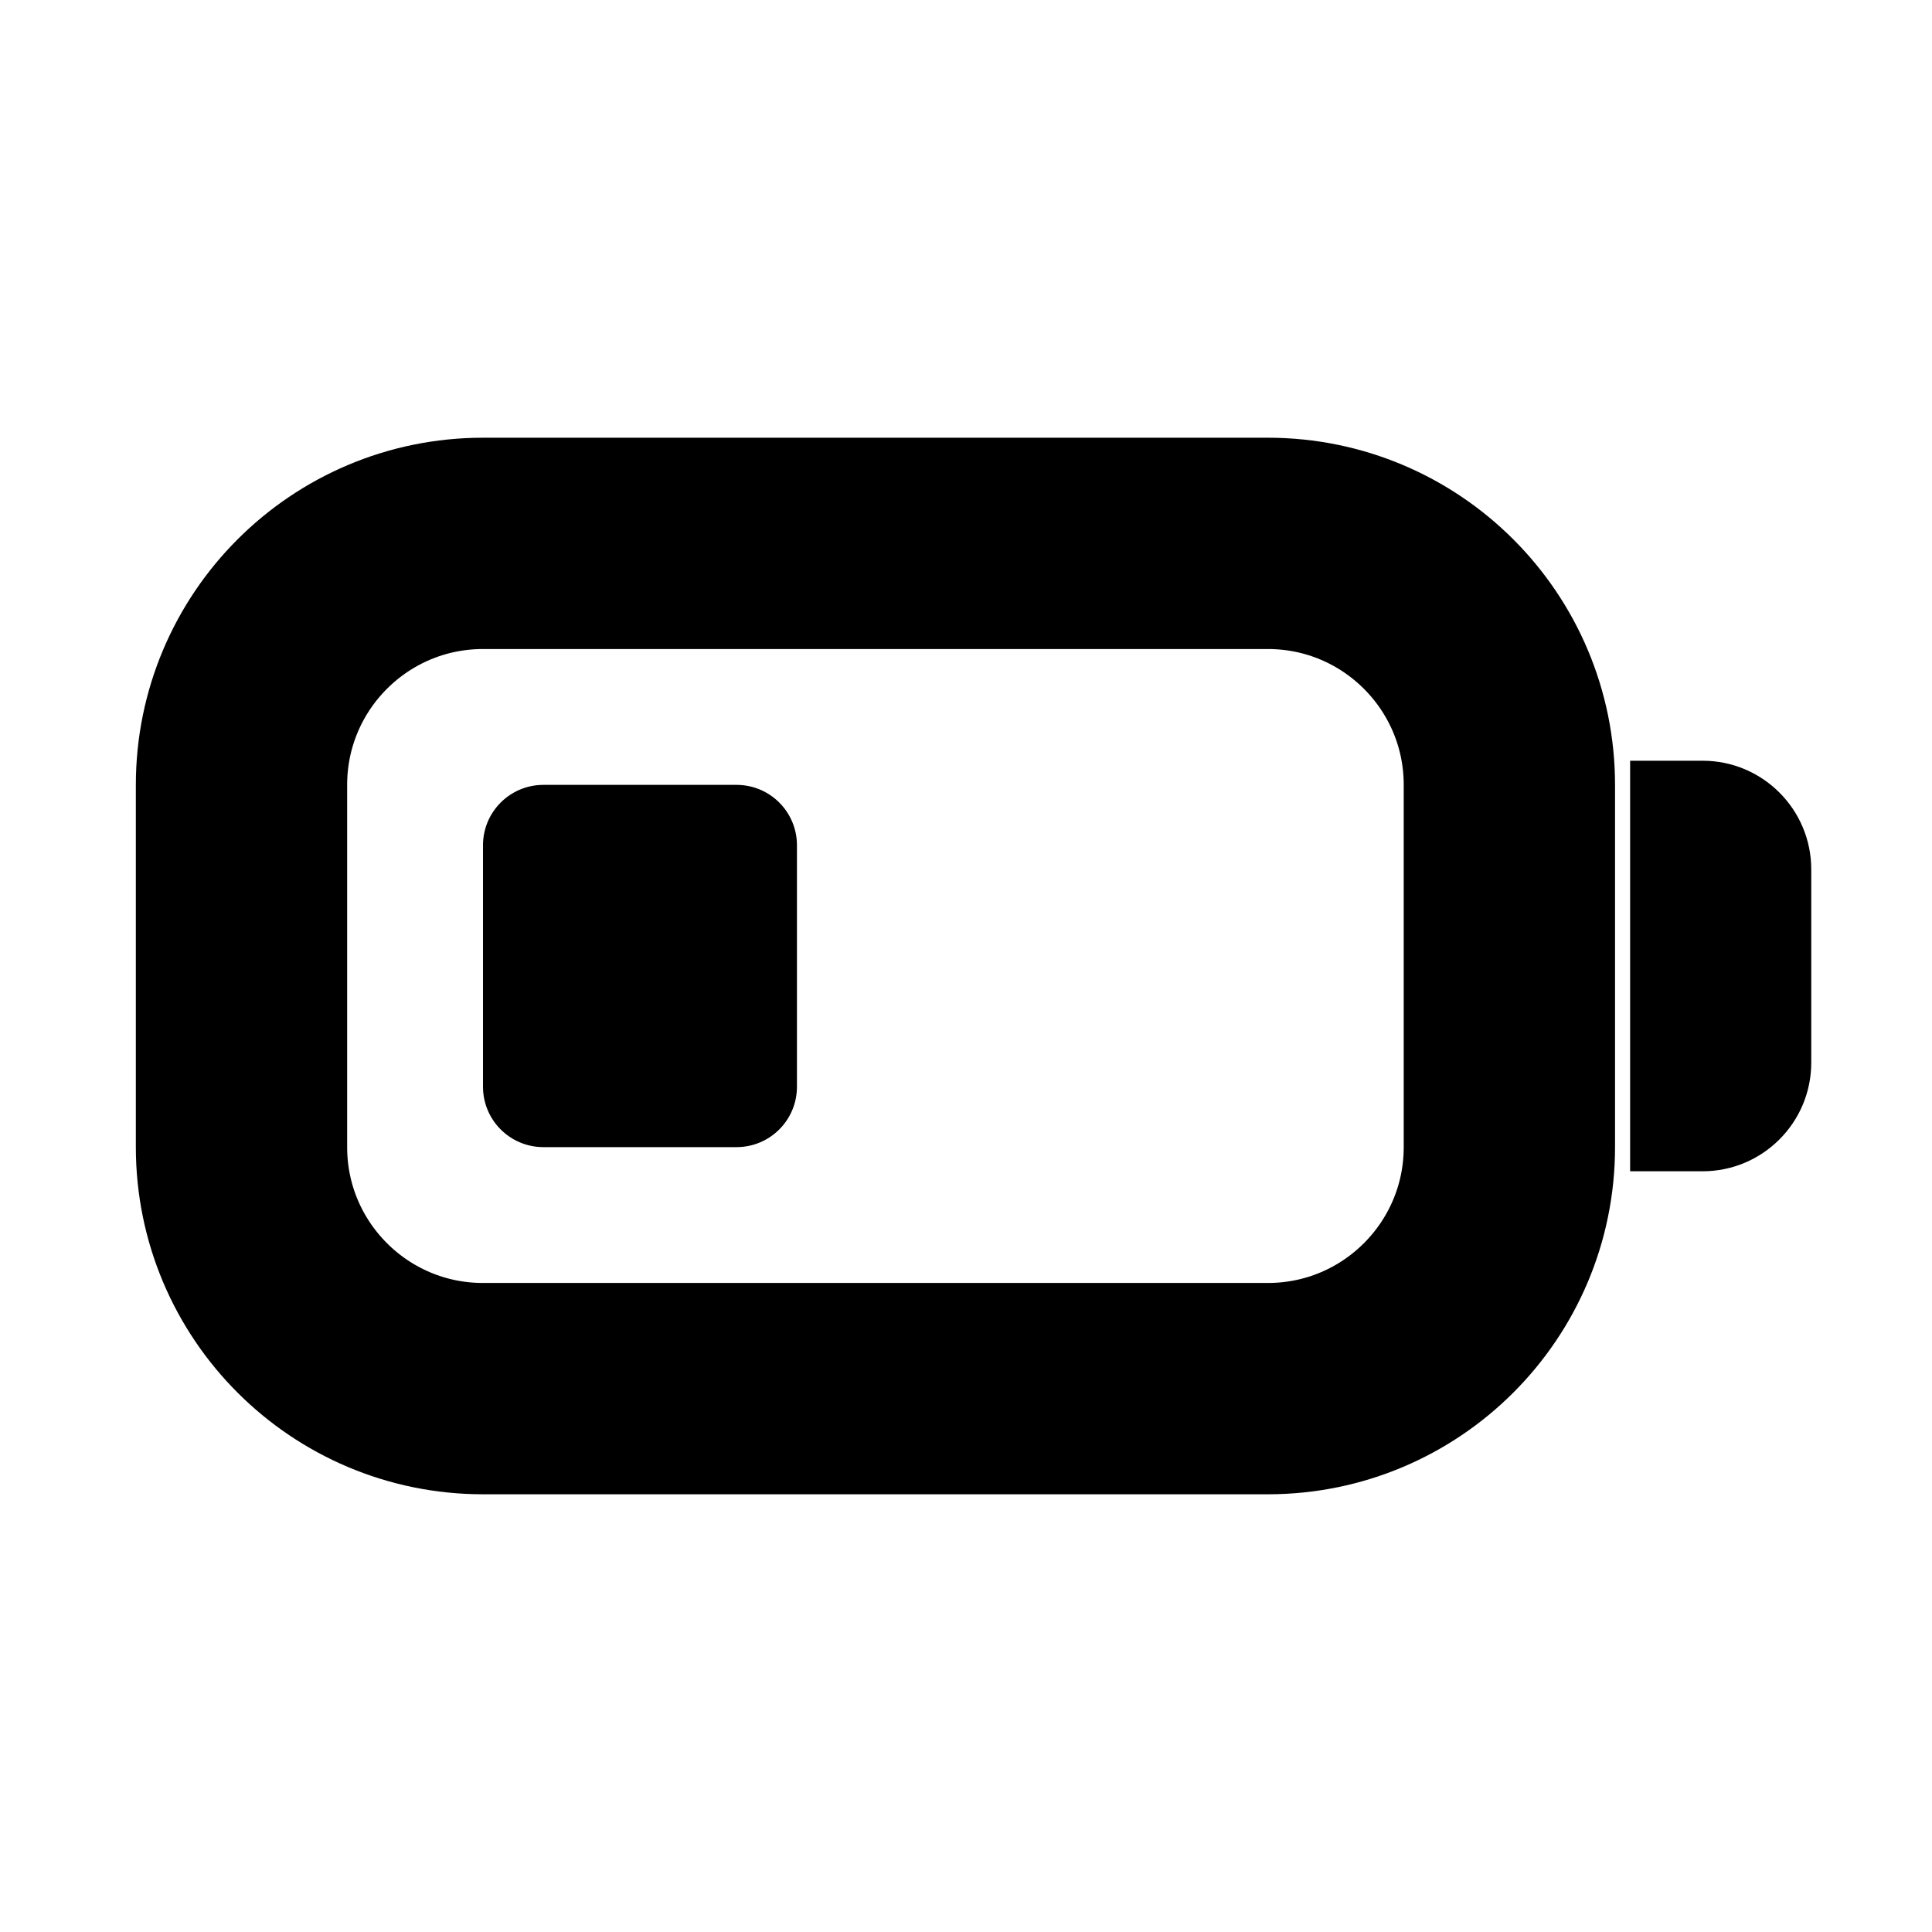
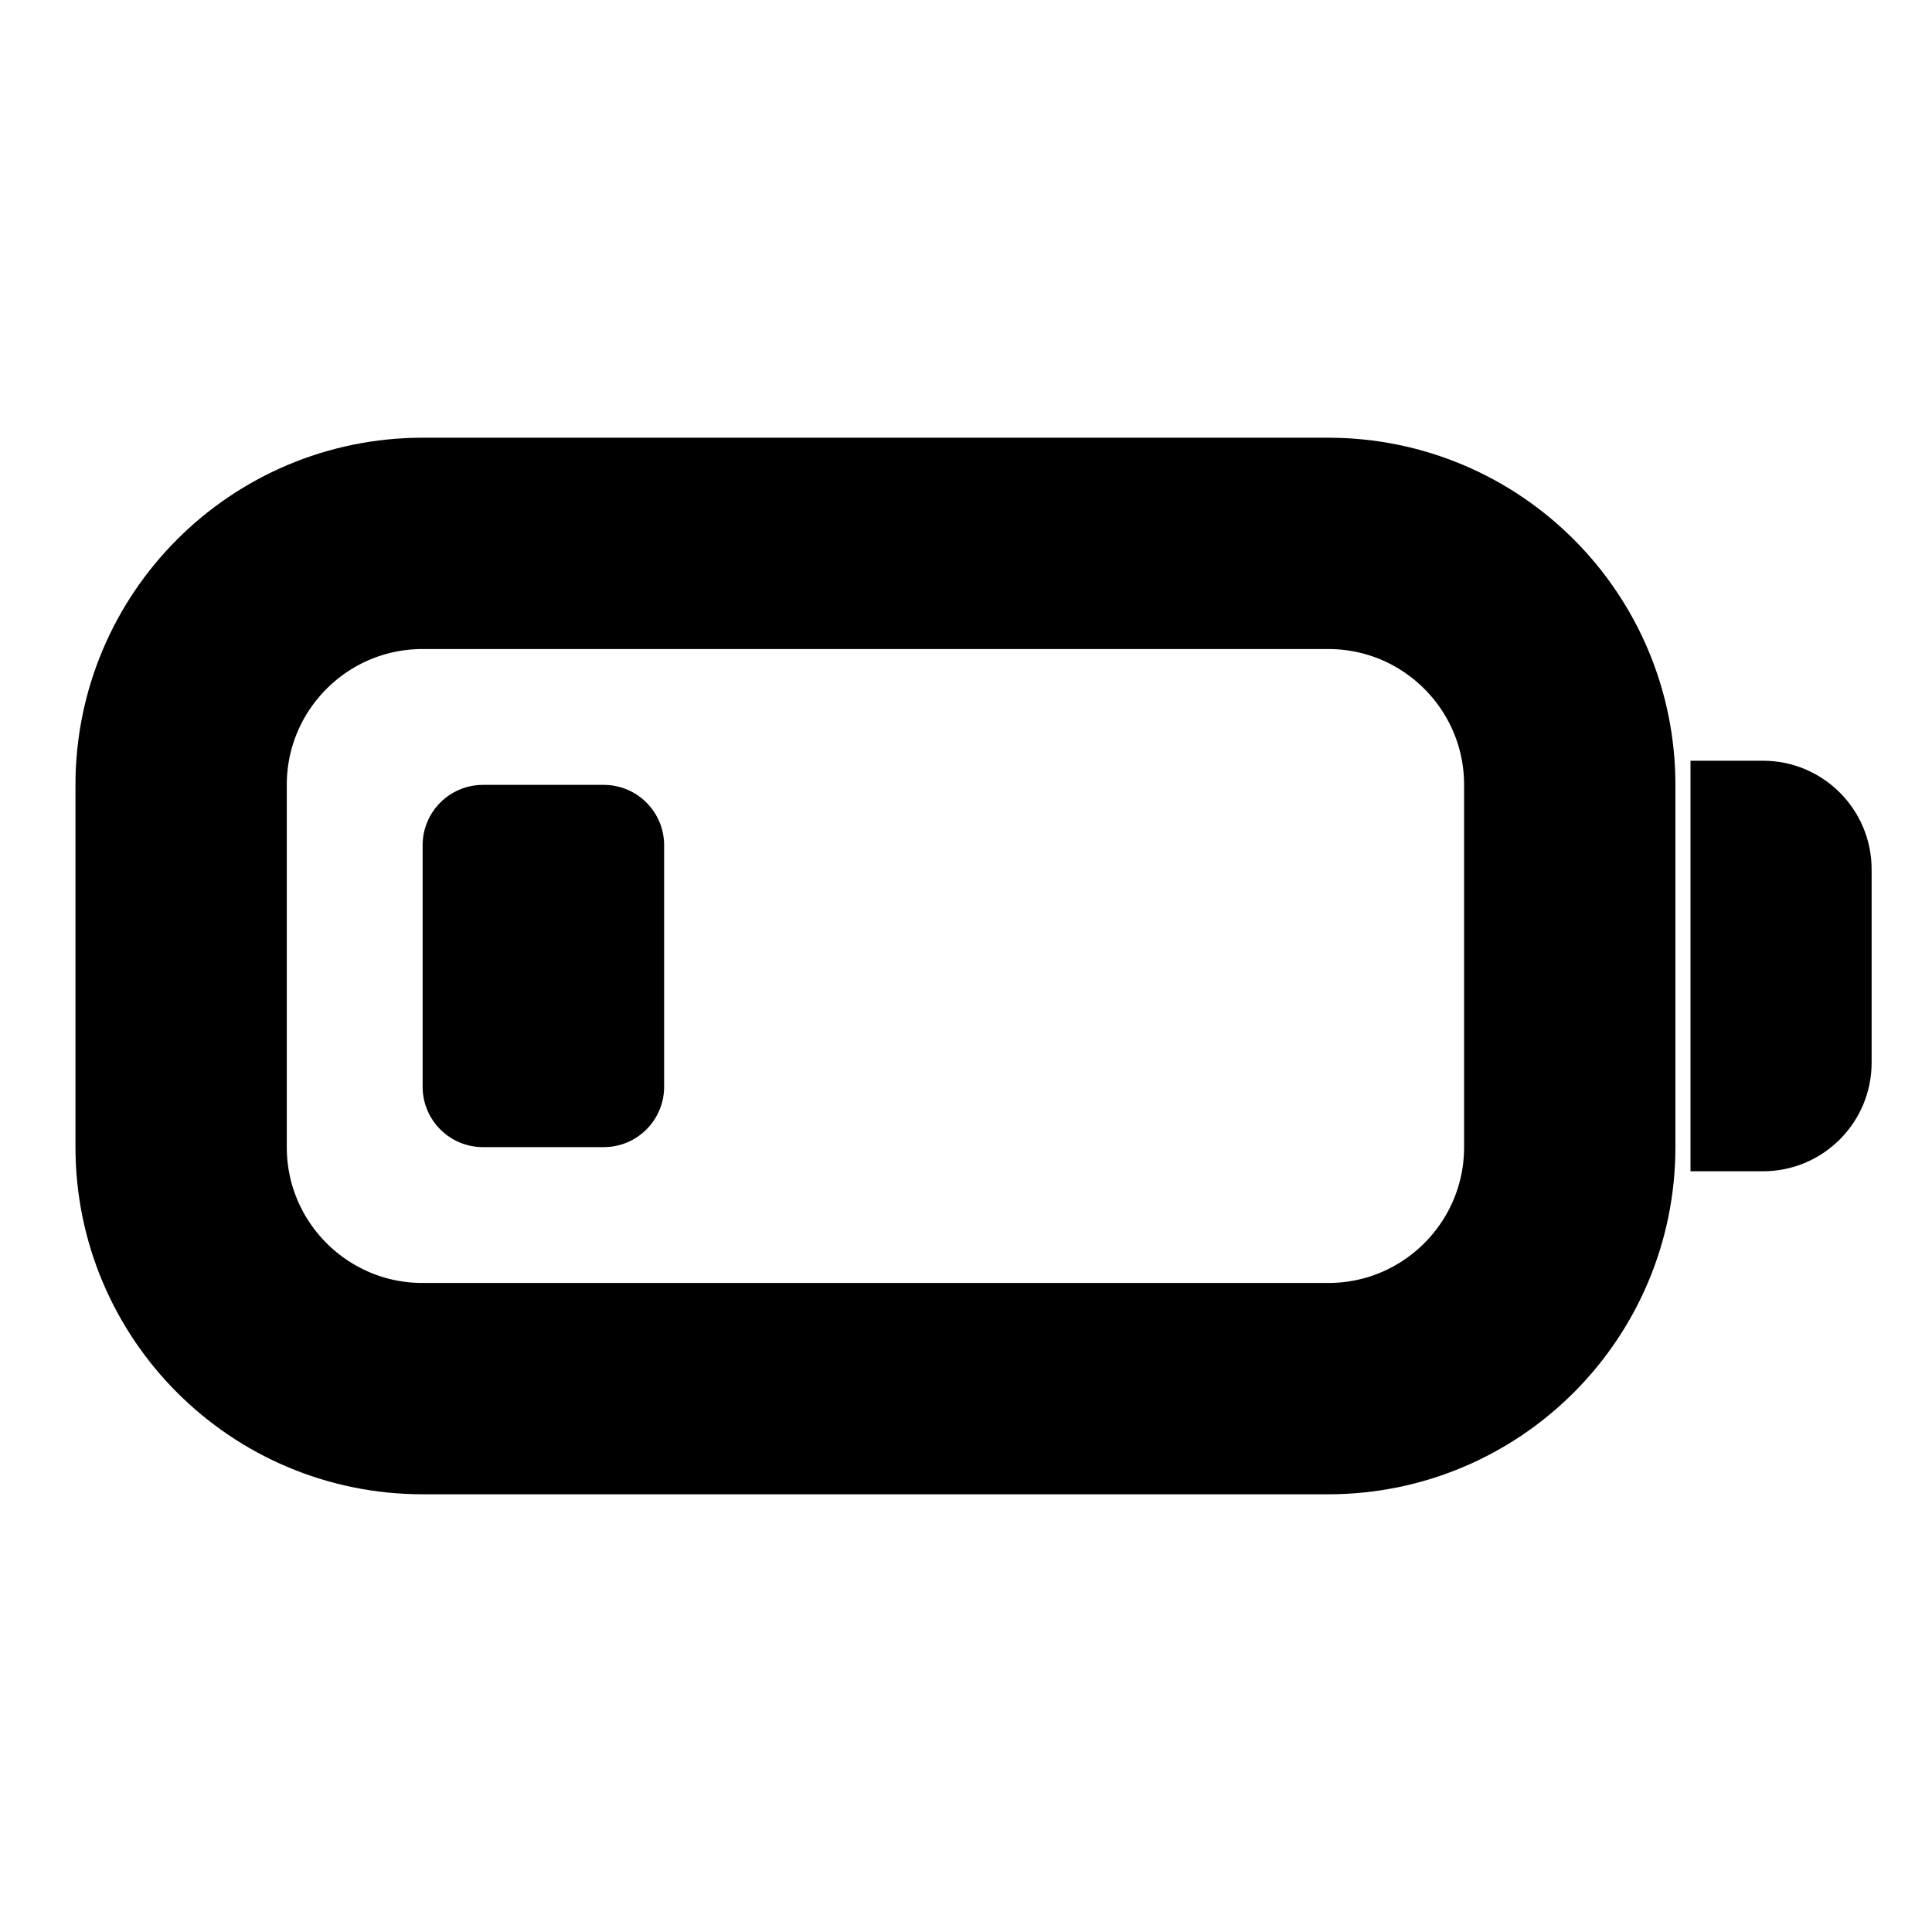
<svg xmlns="http://www.w3.org/2000/svg" width="16" height="16" viewBox="0 0 16 16">
-   <path d="M4 4.5h6.5a2 2 0 0 1 2 2v3a2 2 0 0 1-2 2H4a2 2 0 0 1-2-2v-3a2 2 0 0 1 2-2z" fill="none" stroke="currentColor" stroke-width="1.75" stroke-linecap="round" stroke-linejoin="round" />
-   <path d="M4.5 6.5h1.6a.5.5 0 0 1 .5.5v2a.5.5 0 0 1-.5.5H4.5a.5.5 0 0 1-.5-.5V7a.5.5 0 0 1 .5-.5z        M13.5 6.3h.6a.9.9 0 0 1 .9.9v1.6a.9.9 0 0 1-.9.9h-.6z" fill="currentColor" stroke="none" fill-rule="evenodd" />
+   <path d="M3.5 4.5h7.5a2 2 0 0 1 2 2v3a2 2 0 0 1-2 2h-7.5a2 2 0 0 1-2-2v-3a2 2 0 0 1 2-2z" fill="none" stroke="currentColor" stroke-width="1.75" stroke-linecap="round" stroke-linejoin="round" />
+   <path d="M4 6.5h1a.5.5 0 0 1 .5.5v2a.5.5 0 0 1-.5.5H4a.5.5 0 0 1-.5-.5V7a.5.5 0 0 1 .5-.5z        M14 6.3h.6a.9.9 0 0 1 .9.9v1.6a.9.9 0 0 1-.9.9H14z" fill="currentColor" stroke="none" fill-rule="evenodd" />
</svg>
